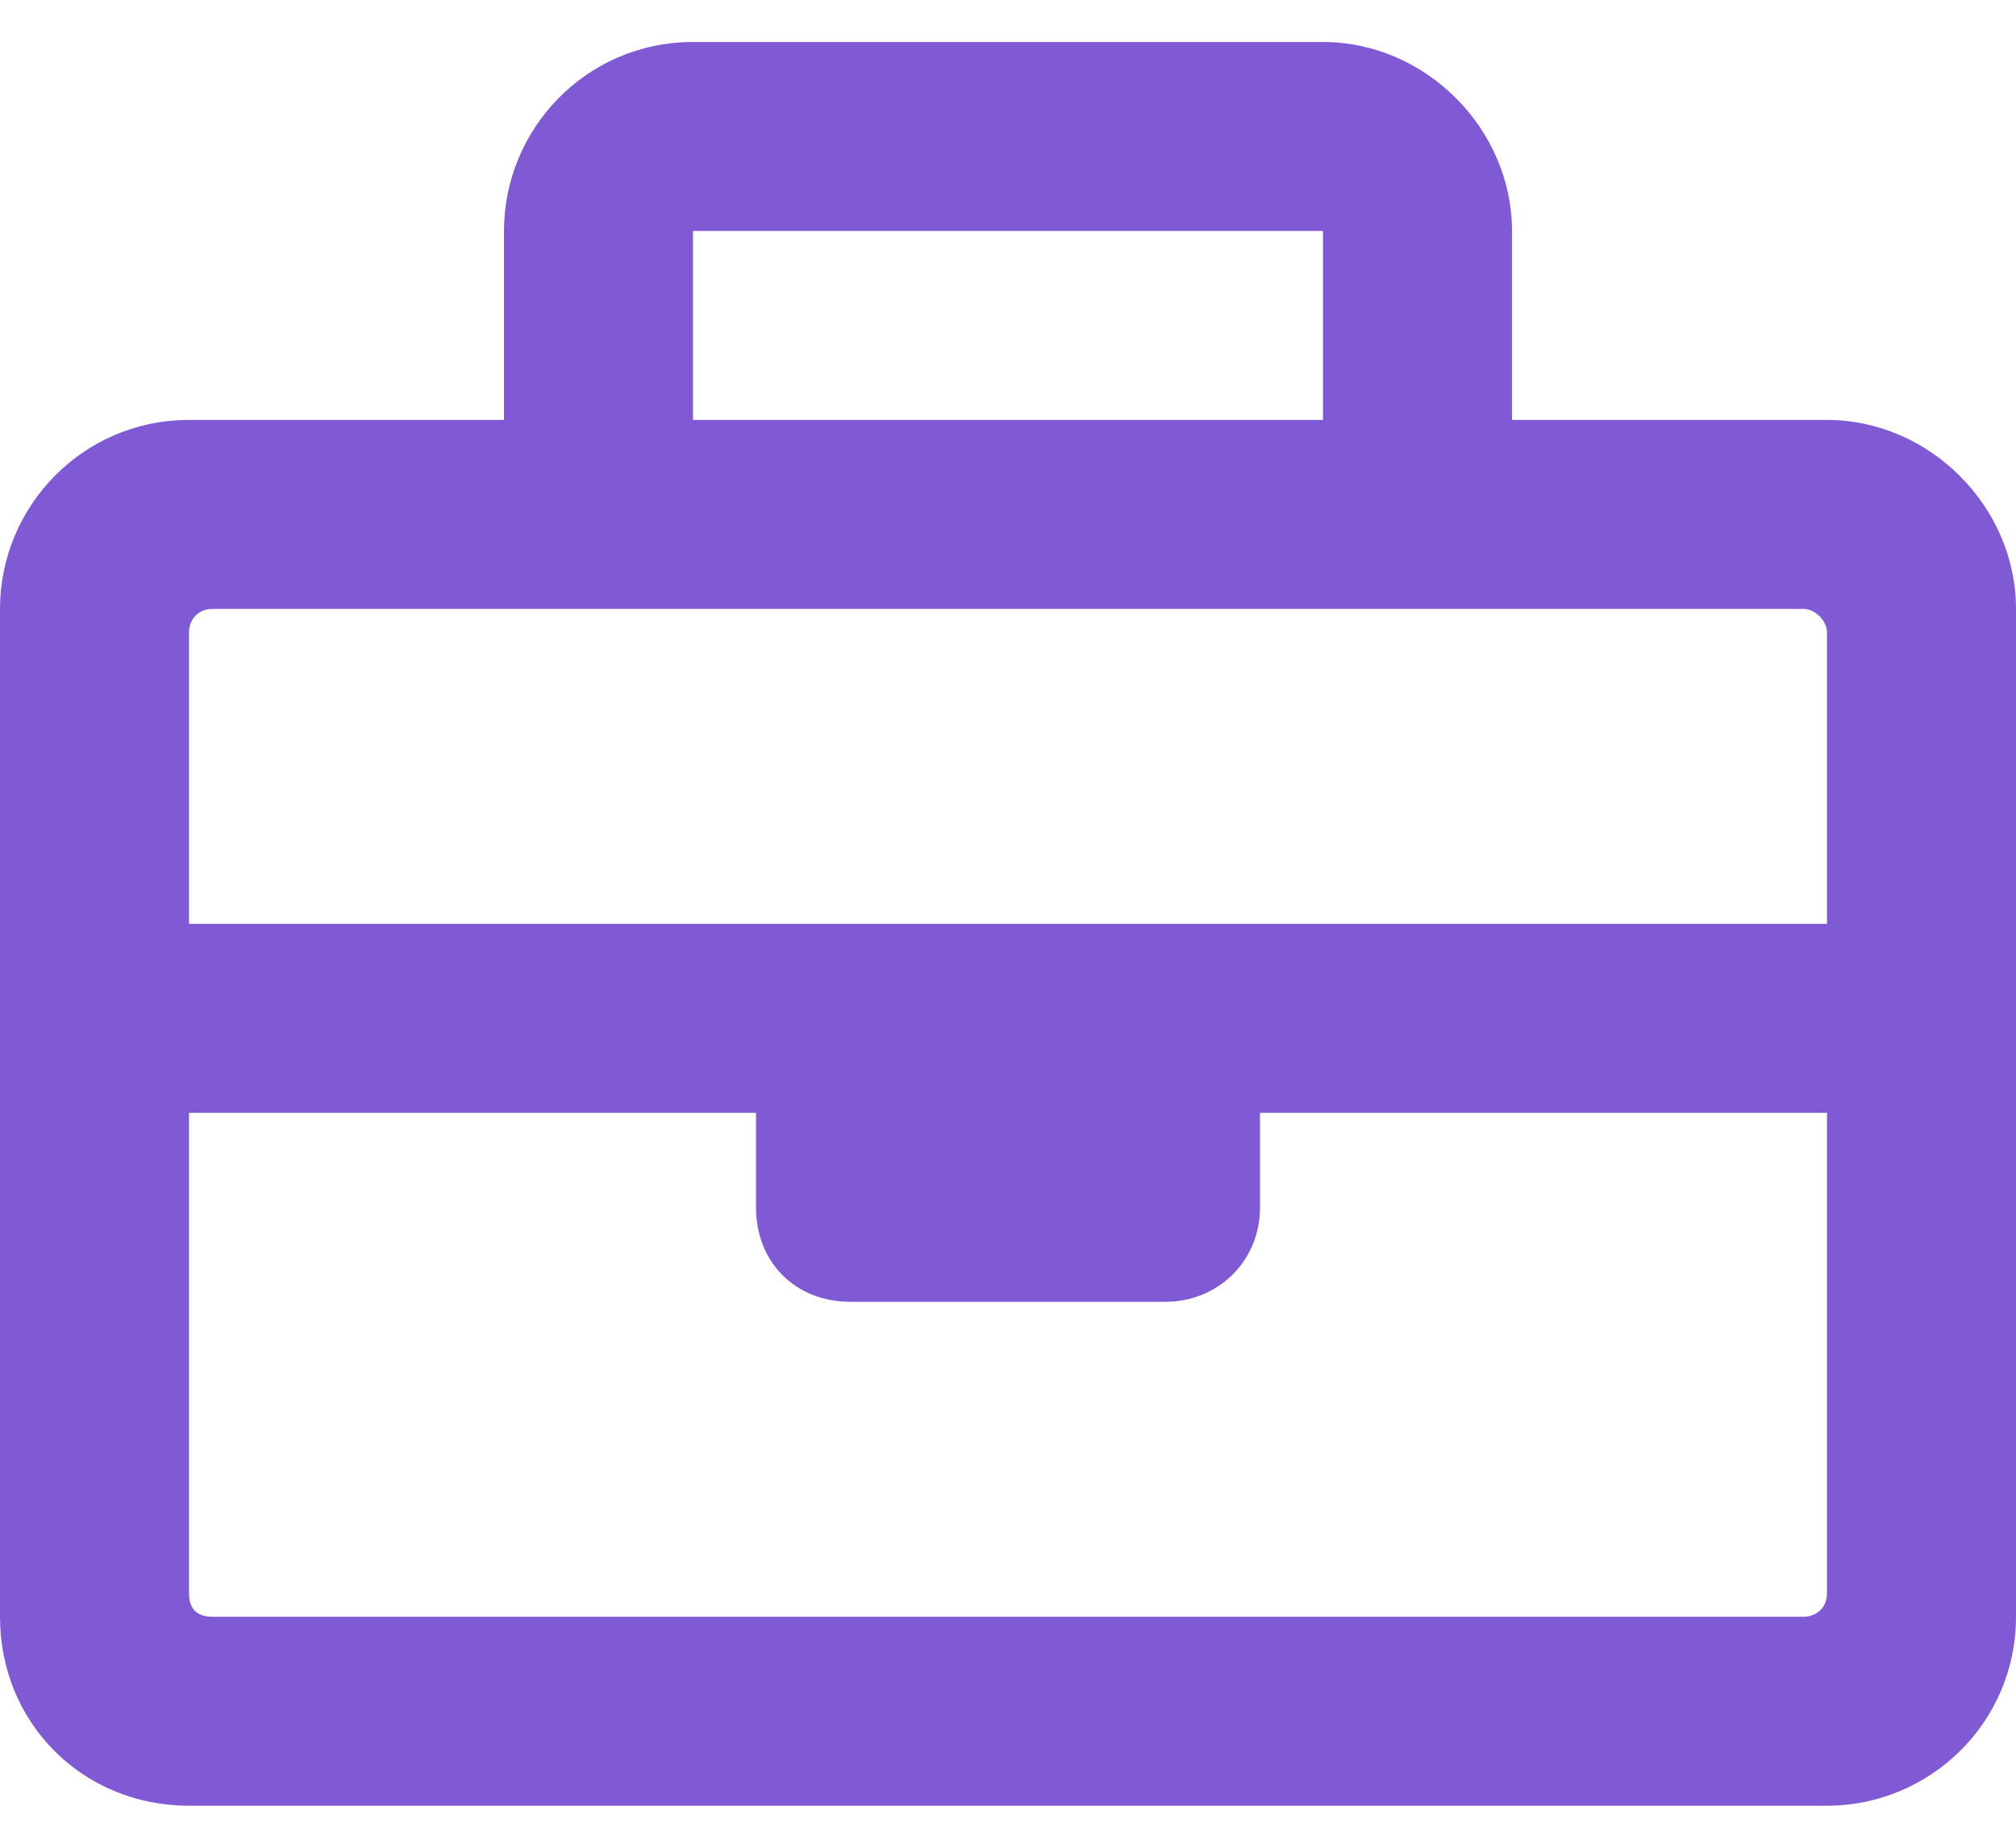
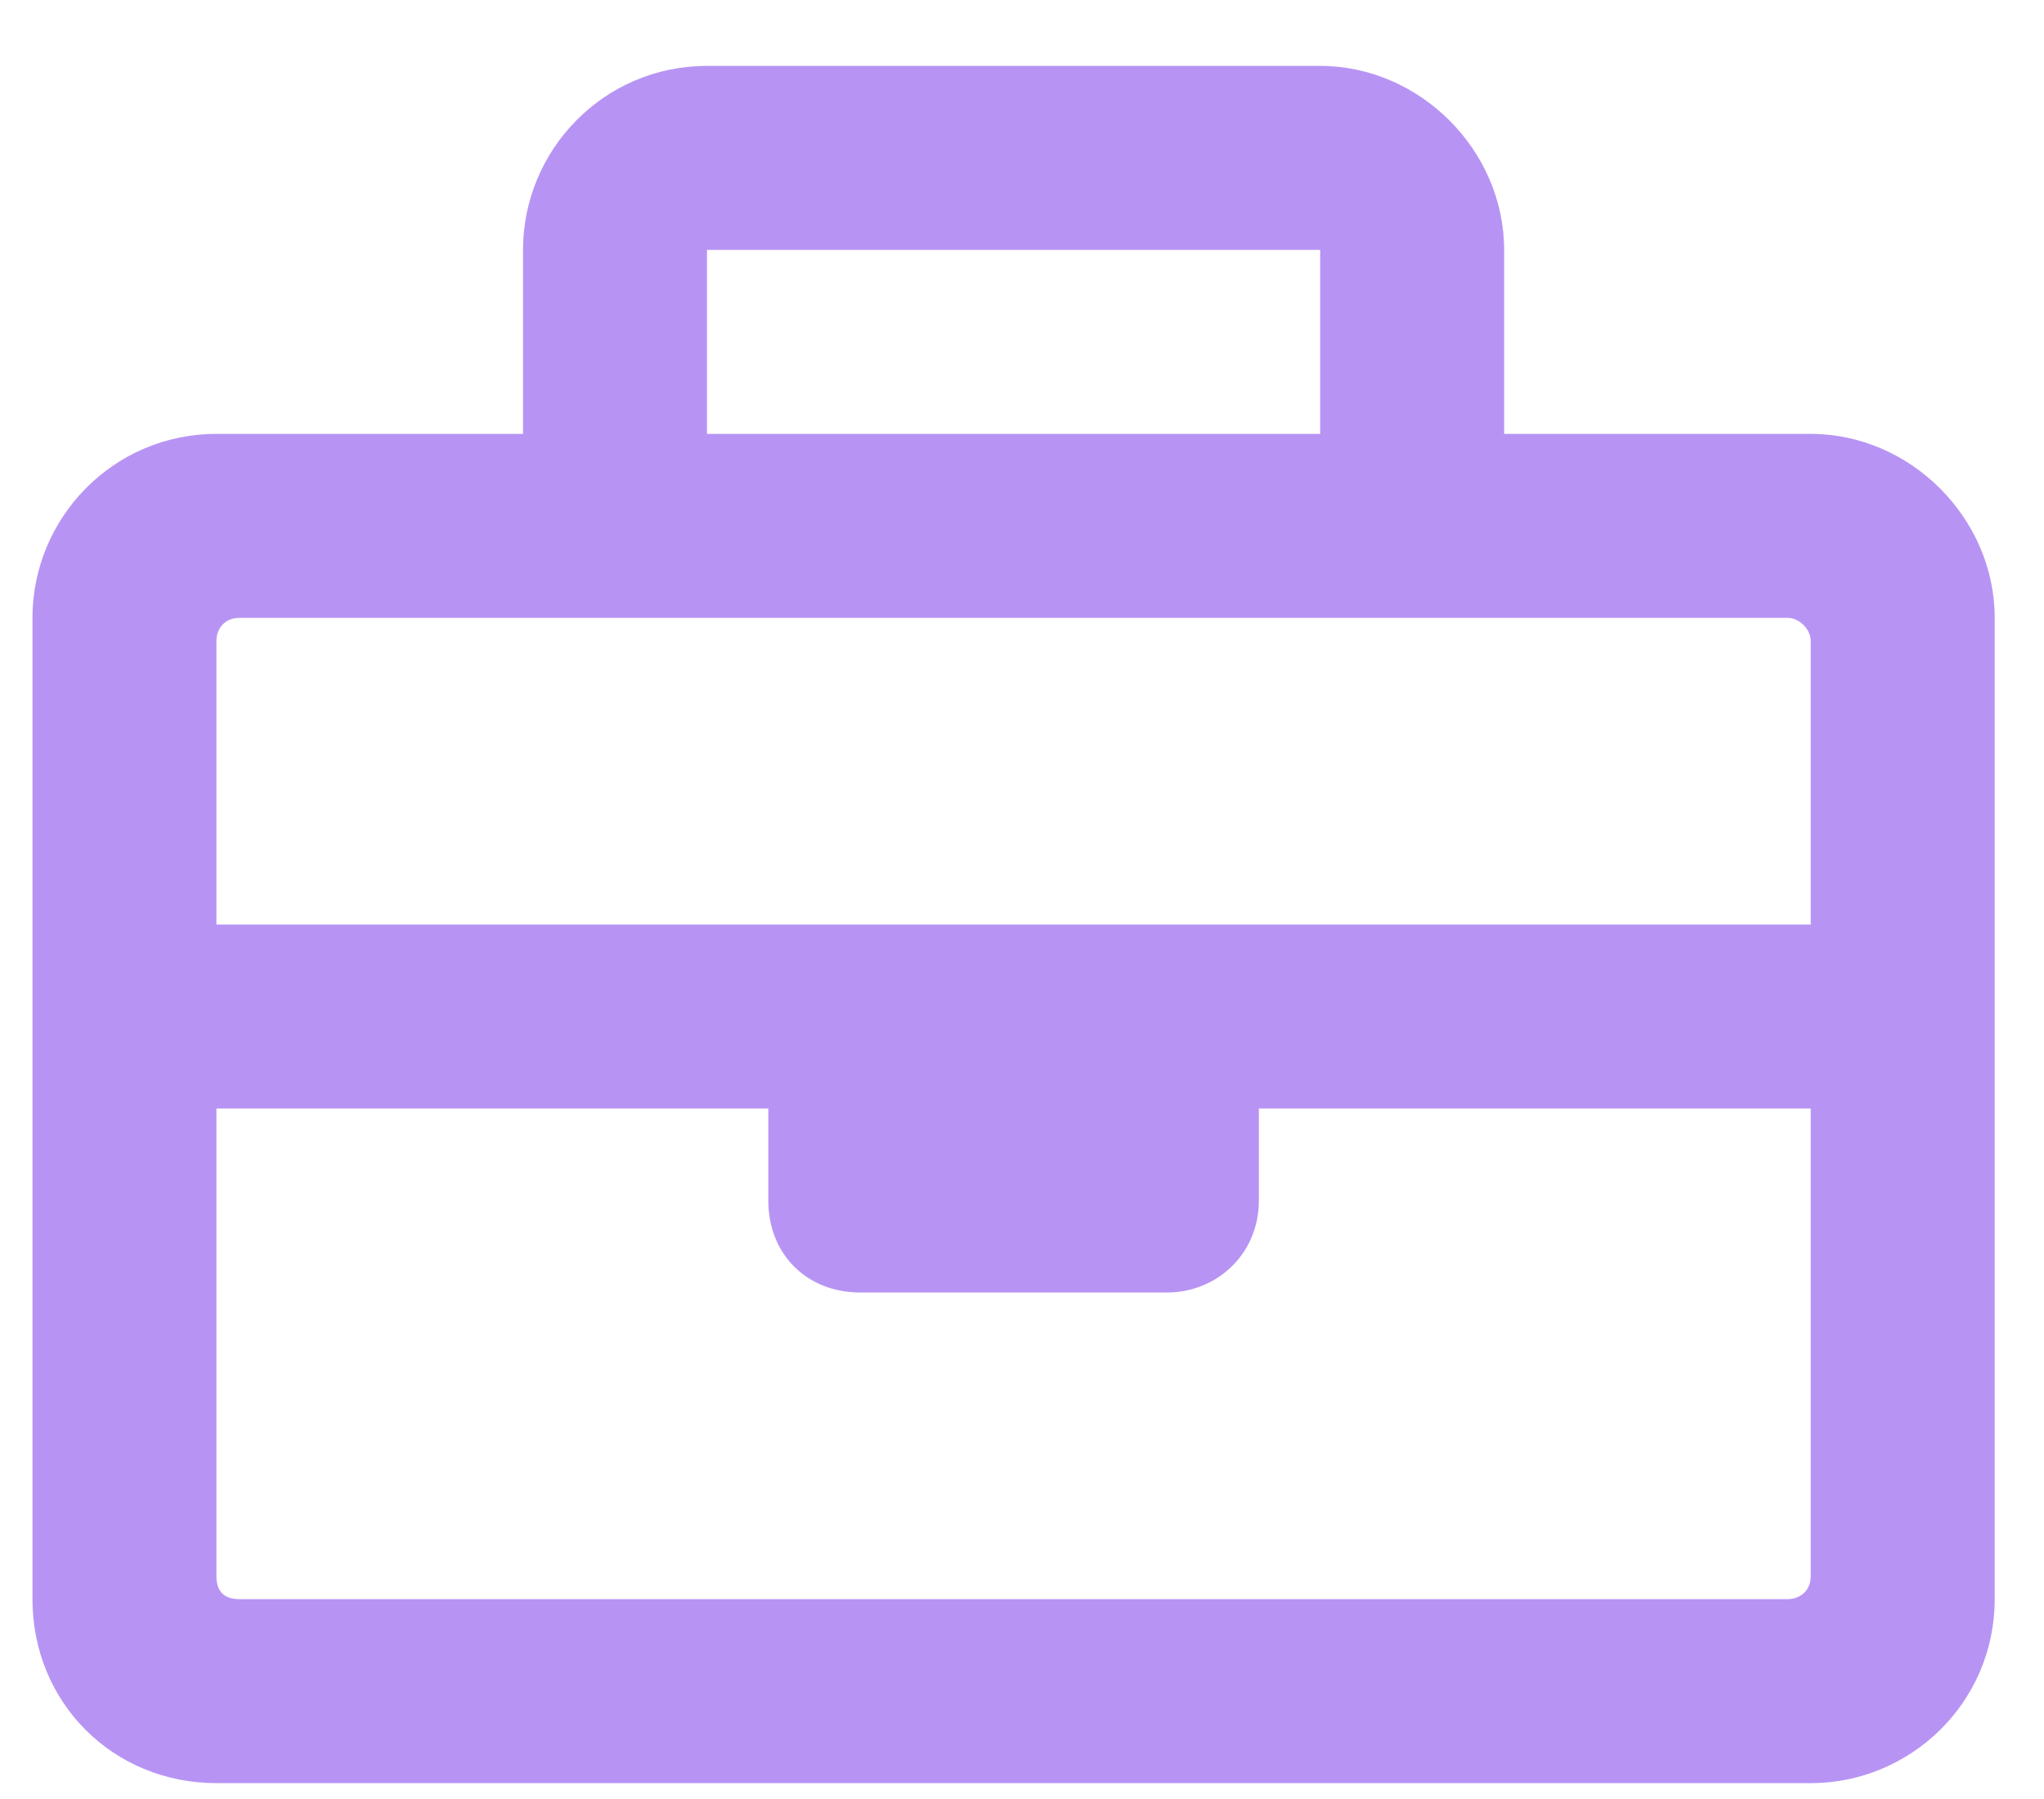
- <svg xmlns="http://www.w3.org/2000/svg" width="24" height="22" viewBox="0 0 24 22" fill="none">
-   <path d="M21.75 5H18V2.75C18 1.531 16.969 0.5 15.75 0.5H8.25C6.984 0.5 6 1.531 6 2.75V5H2.25C0.984 5 0 6.031 0 7.25V19.25C0 20.516 0.984 21.5 2.25 21.5H21.75C22.969 21.5 24 20.516 24 19.25V7.25C24 6.031 22.969 5 21.75 5ZM8.25 2.75H15.75V5H8.25V2.75ZM2.531 7.25H21.469C21.609 7.25 21.75 7.391 21.75 7.531V11H2.25V7.531C2.25 7.391 2.344 7.25 2.531 7.25ZM21.469 19.25H2.531C2.344 19.25 2.25 19.156 2.25 18.969V13.25H9V14.375C9 15.031 9.469 15.5 10.125 15.5H13.875C14.484 15.5 15 15.031 15 14.375V13.25H21.75V18.969C21.75 19.156 21.609 19.25 21.469 19.25Z" fill="#805AD5" />
+ <svg xmlns="http://www.w3.org/2000/svg" width="25" height="22" viewBox="0 0 25 22" fill="none">
+   <path d="M22.147 5.306H18.397V3.056C18.397 1.837 17.366 0.806 16.147 0.806H8.647C7.382 0.806 6.397 1.837 6.397 3.056V5.306H2.647C1.382 5.306 0.397 6.337 0.397 7.556V19.556C0.397 20.821 1.382 21.806 2.647 21.806H22.147C23.366 21.806 24.397 20.821 24.397 19.556V7.556C24.397 6.337 23.366 5.306 22.147 5.306ZM8.647 3.056H16.147V5.306H8.647V3.056ZM2.928 7.556H21.866C22.006 7.556 22.147 7.696 22.147 7.837V11.306H2.647V7.837C2.647 7.696 2.741 7.556 2.928 7.556ZM21.866 19.556H2.928C2.741 19.556 2.647 19.462 2.647 19.274V13.556H9.397V14.681C9.397 15.337 9.866 15.806 10.522 15.806H14.272C14.882 15.806 15.397 15.337 15.397 14.681V13.556H22.147V19.274C22.147 19.462 22.006 19.556 21.866 19.556Z" fill="#B794F4" />
</svg>
